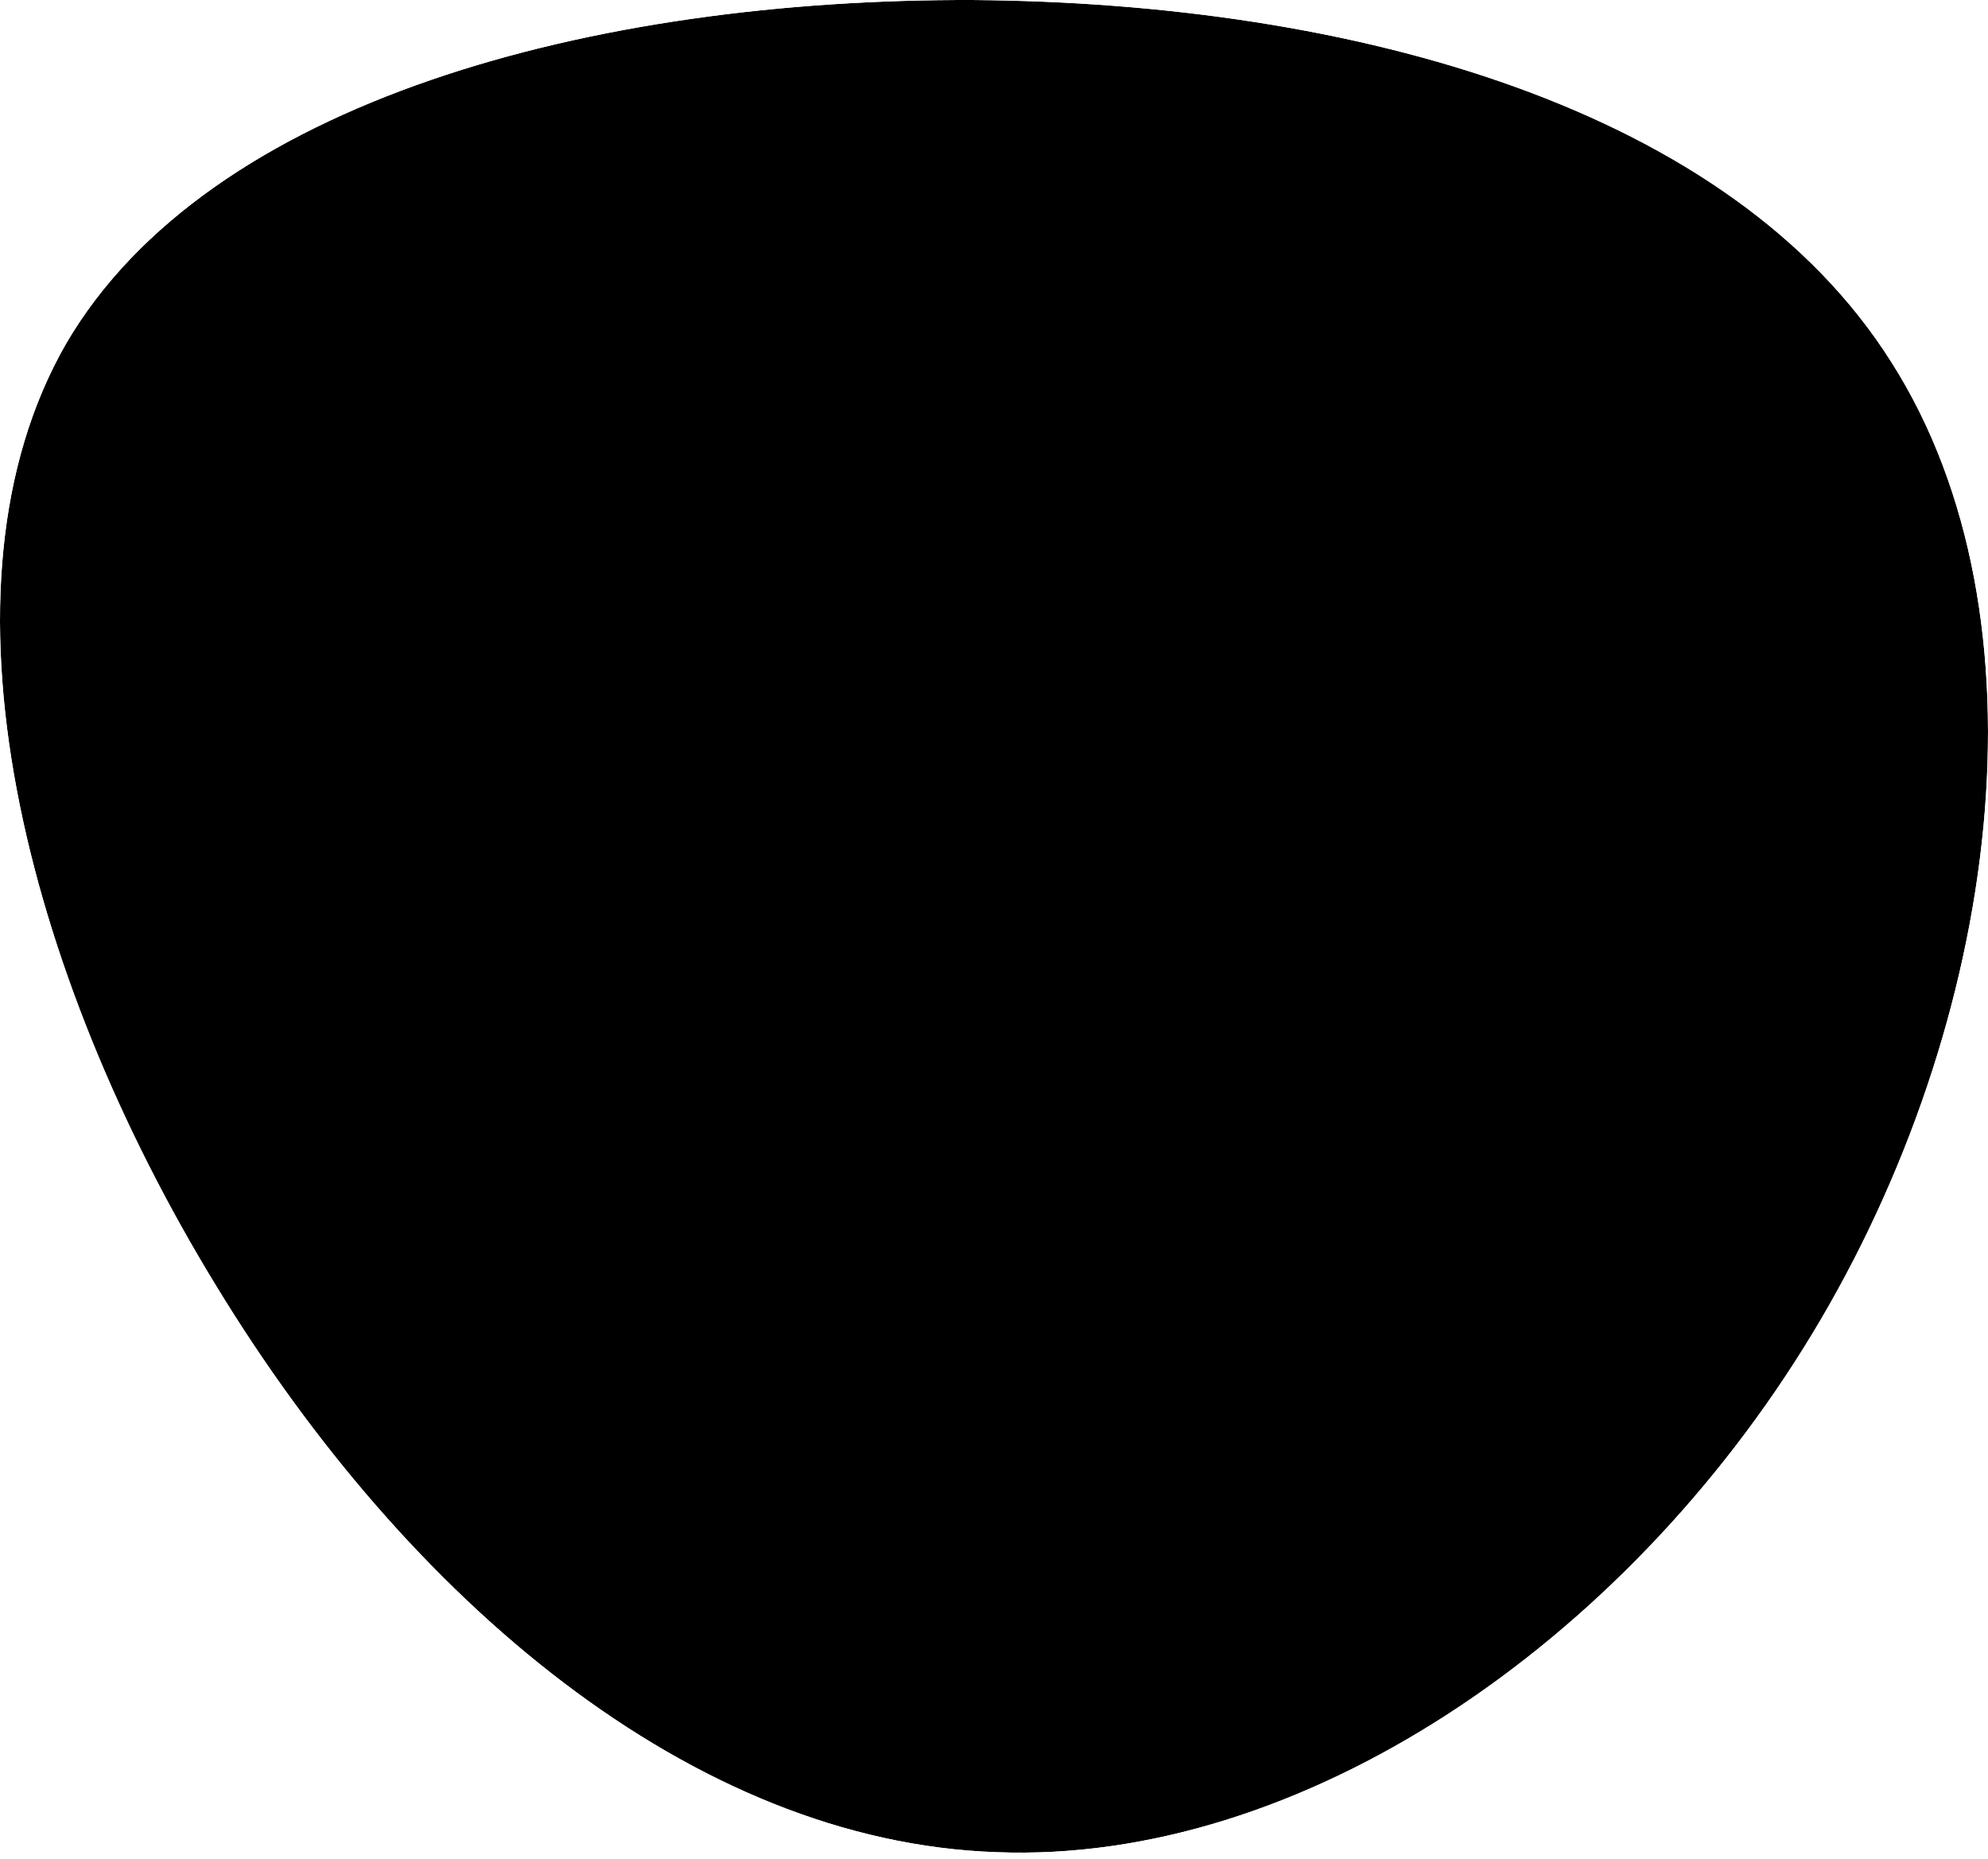
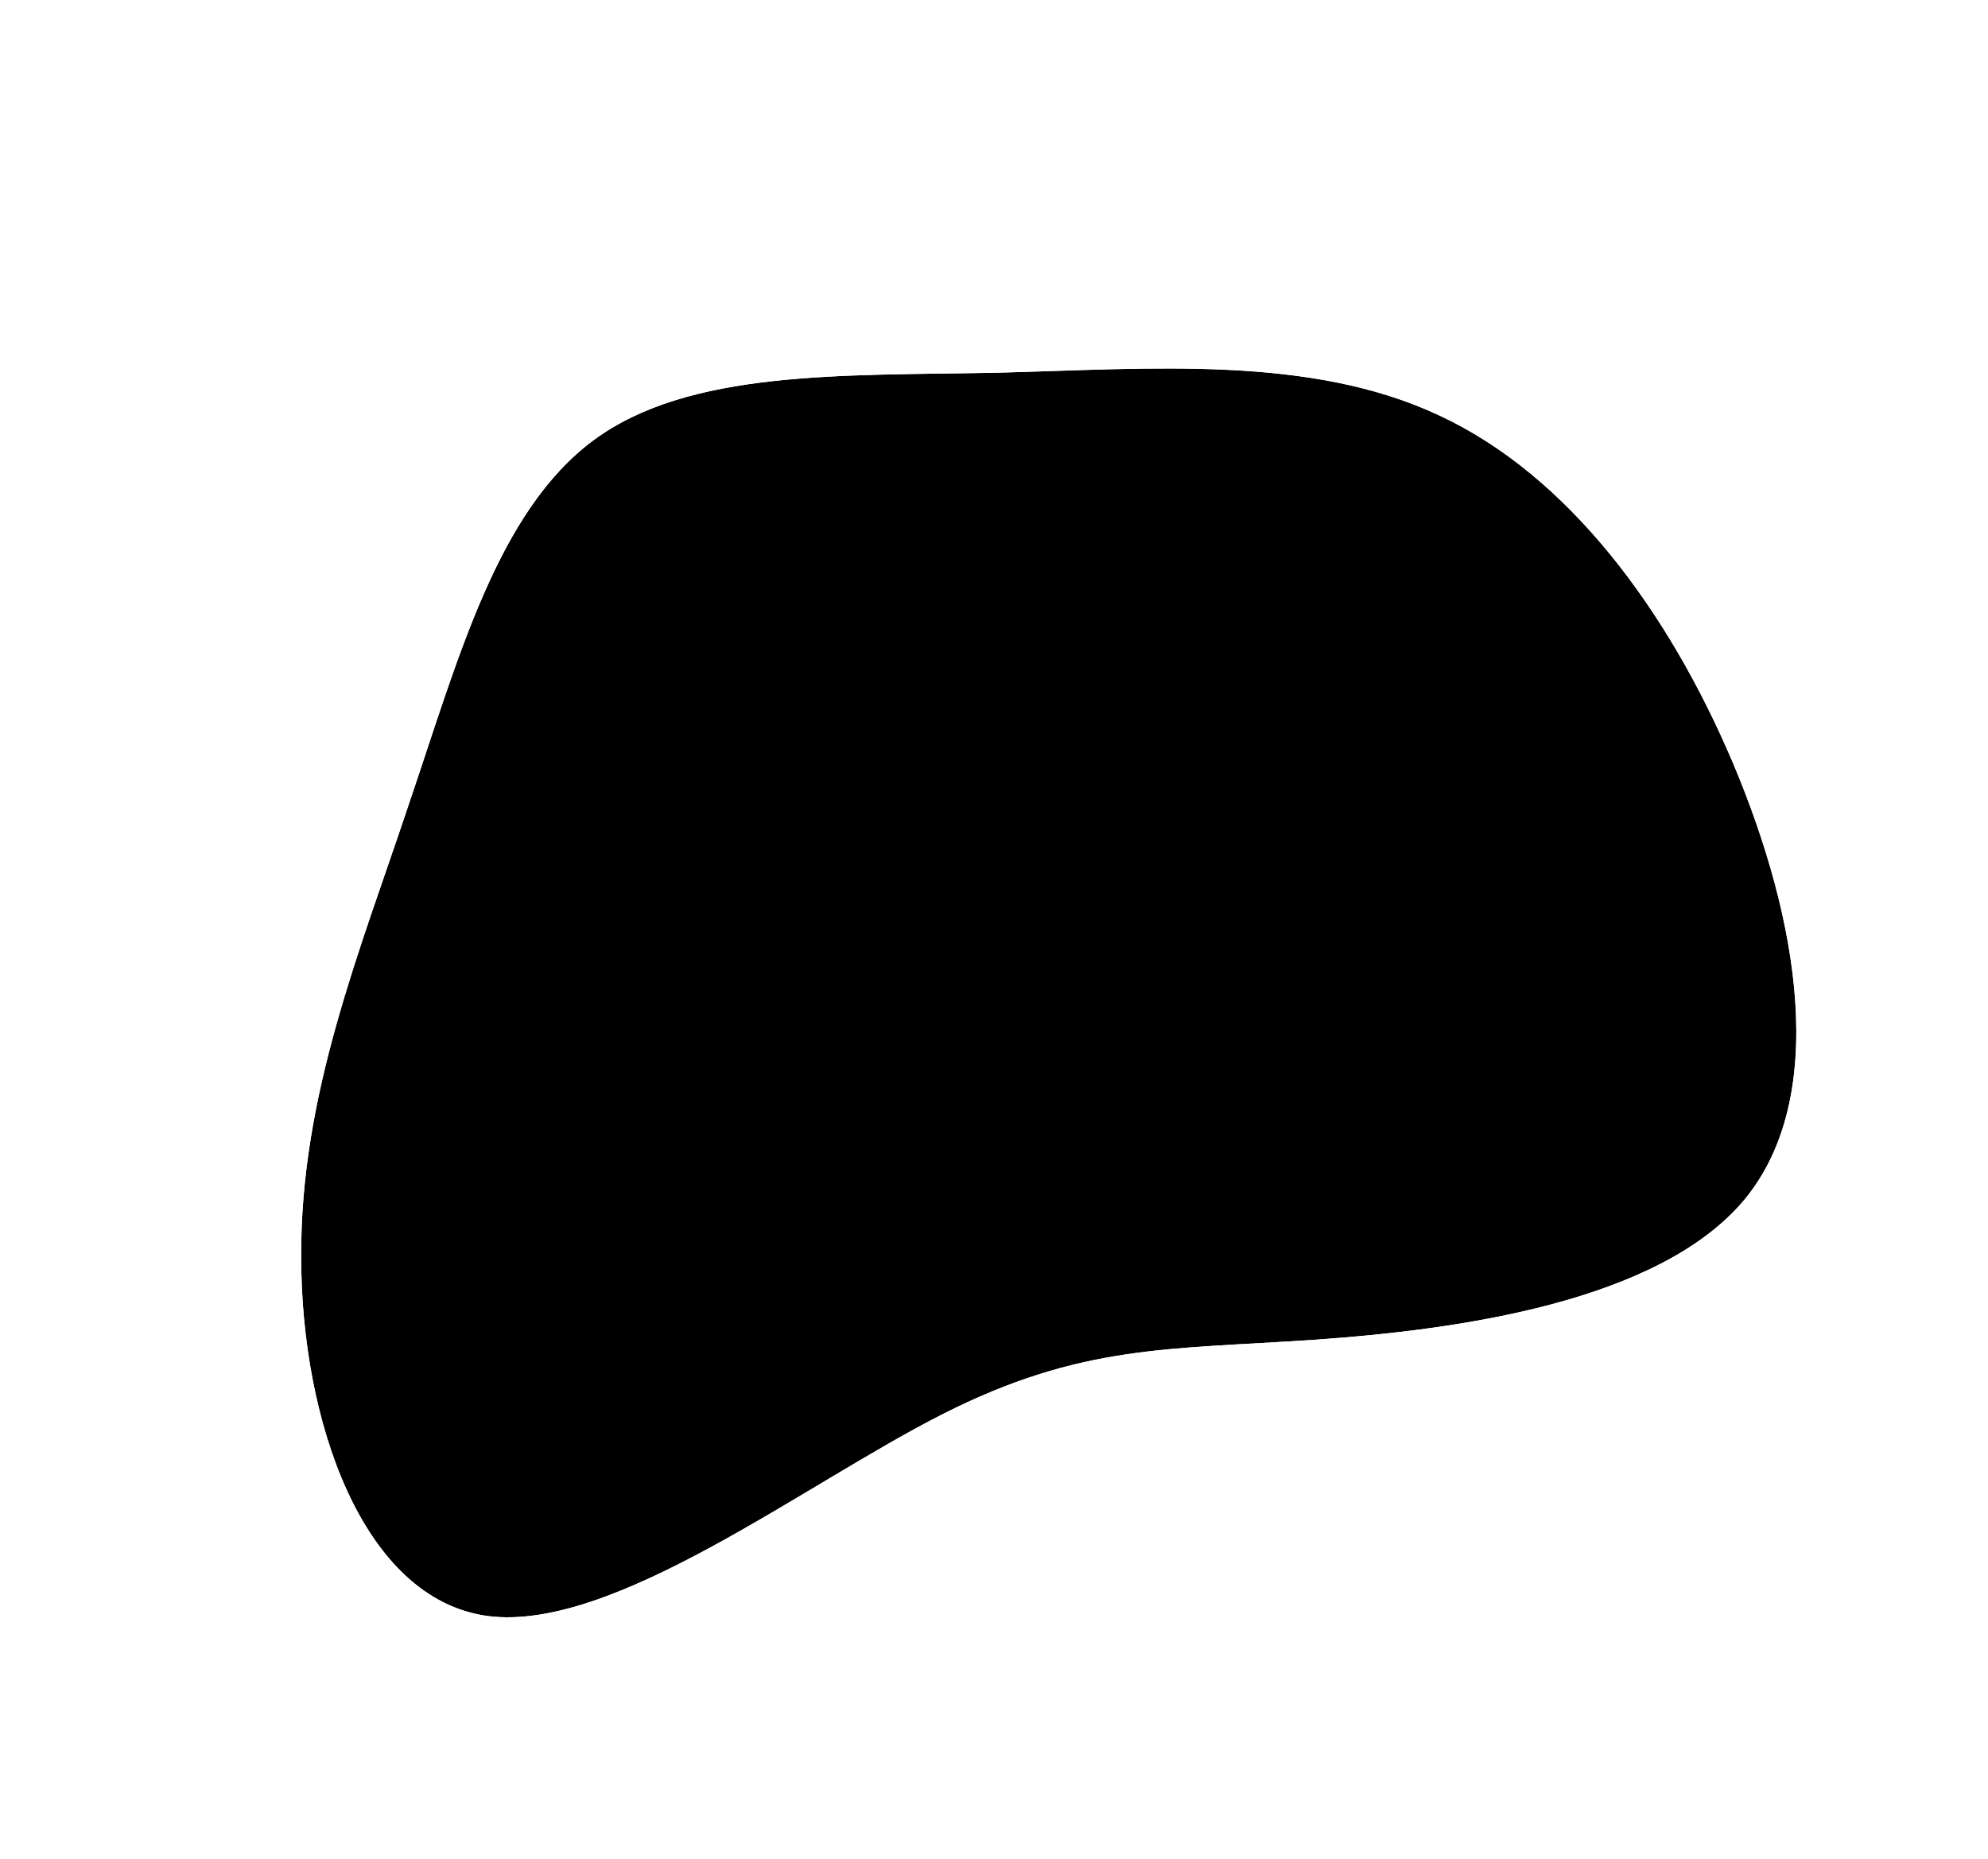
<svg xmlns="http://www.w3.org/2000/svg" viewBox="0 0 200 187">
  <mask id="mask0" mask-type="alpha">
-     <path d="M190.312 36.488C206.582 62.119 201.309 102.826 182.328 134.186C163.346 165.547          130.807 187.559 100.226 186.353C69.645 185.297 41.023 161.023 21.74 129.362C2.458          97.851 -7.485 59.103 6.676 34.528C20.987 10.103 59.703 -0.149 97.967          0.002C136.23 0.303 174.193 10.857 190.312 36.488Z" />
+     <path d="M44.8,-58.2C57.7,-52.2,67.8,-38.7,74.4,-23.1C81,-7.4,84,10.4,75.5,20.7C66.9,31,46.7,33.8,32.2,34.8C17.7,35.8,8.8,35.2,-5.2,42.3C-19.2,49.4,-38.3,64.2,-50.9,62.6C-63.6,60.9,-69.7,42.8,-69.7,26.5C-69.8,10.2,-63.8,-4.3,-58.9,-19C-53.9,-33.7,-50,-48.5,-40.3,-55.7C-30.7,-62.8,-15.4,-62.2,0.3,-62.5C15.9,-62.9,31.8,-64.3,44.8,-58.2Z" transform="translate(100 100)" />
  </mask>
  <g mask="url(#mask0)">
-     <path d="M190.312 36.488C206.582 62.119 201.309 102.826 182.328 134.186C163.346          165.547 130.807 187.559 100.226 186.353C69.645 185.297 41.023 161.023 21.74          129.362C2.458 97.851 -7.485 59.103 6.676 34.528C20.987 10.103 59.703          -0.149 97.967 0.002C136.23 0.303 174.193 10.857 190.312 36.488Z" />
+     <path d="M44.8,-58.2C57.7,-52.2,67.8,-38.7,74.4,-23.1C81,-7.4,84,10.4,75.5,20.7C66.9,31,46.7,33.8,32.2,34.8C17.7,35.8,8.8,35.2,-5.2,42.3C-19.2,49.4,-38.3,64.2,-50.9,62.6C-63.6,60.9,-69.7,42.8,-69.7,26.5C-69.8,10.2,-63.8,-4.3,-58.9,-19C-53.9,-33.7,-50,-48.5,-40.3,-55.7C-30.7,-62.8,-15.4,-62.2,0.3,-62.5C15.9,-62.9,31.8,-64.3,44.8,-58.2Z" transform="translate(100 100)" />
    <image href="" />
  </g>
</svg>
